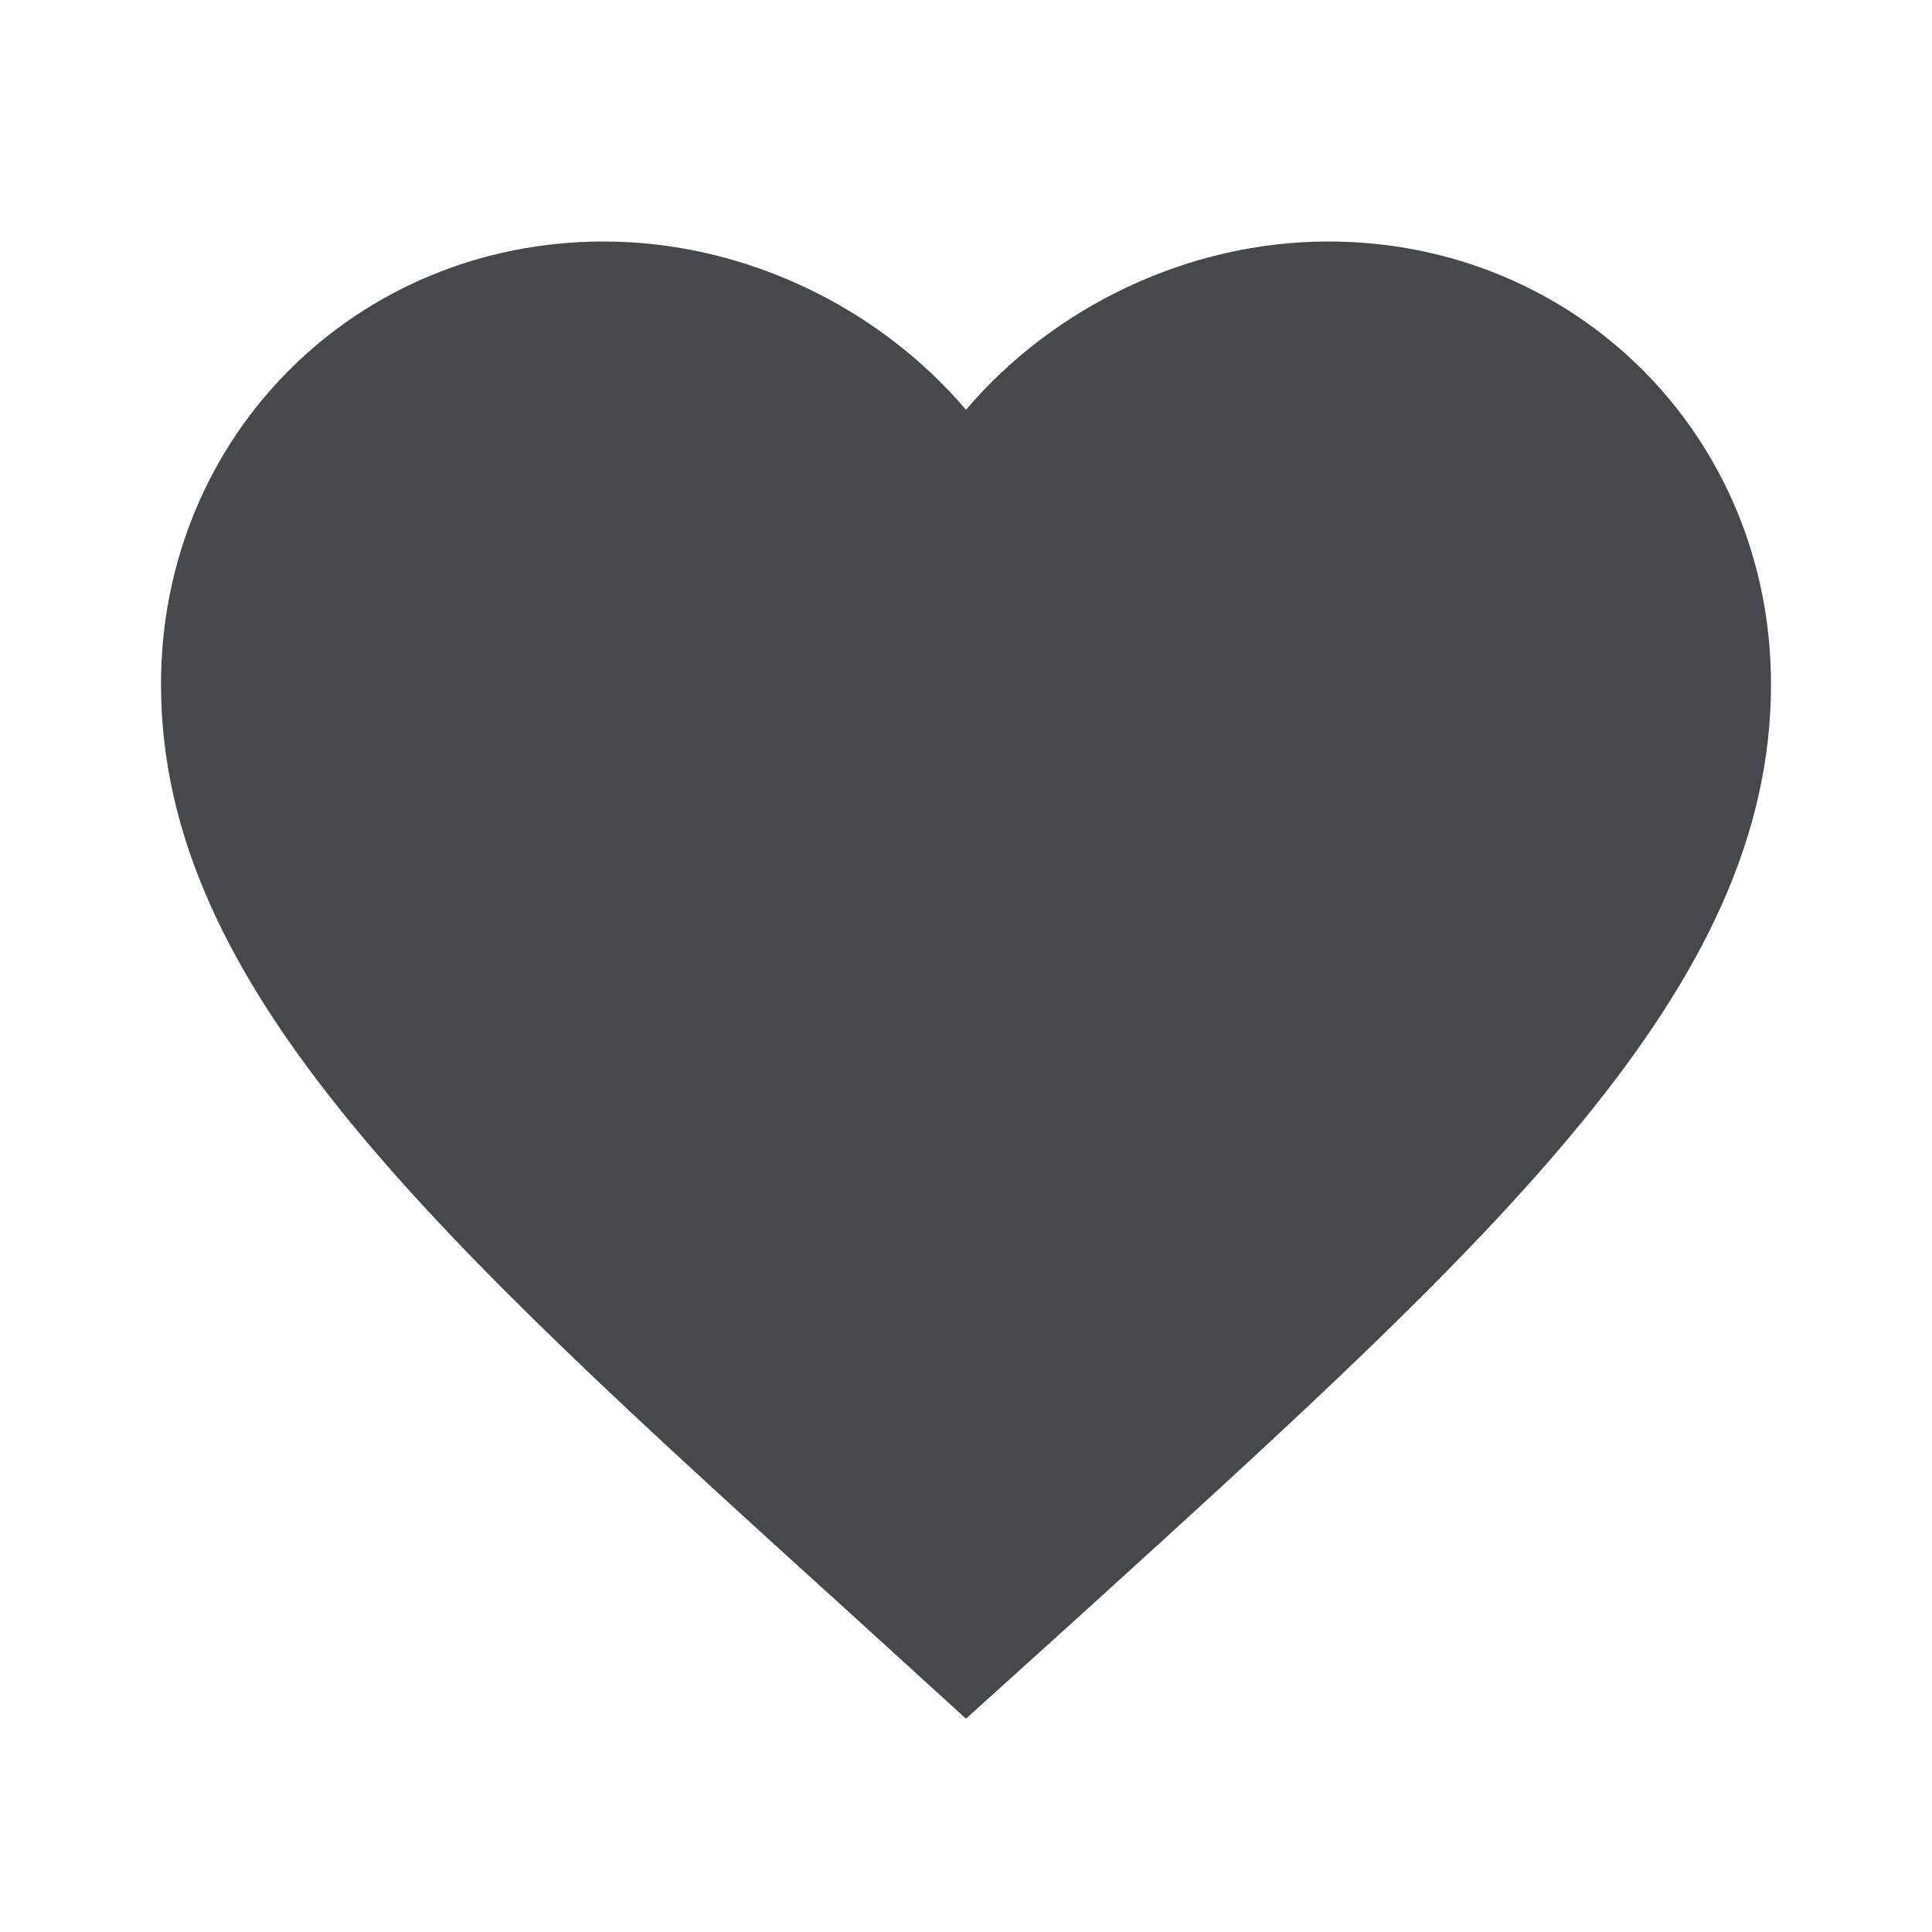
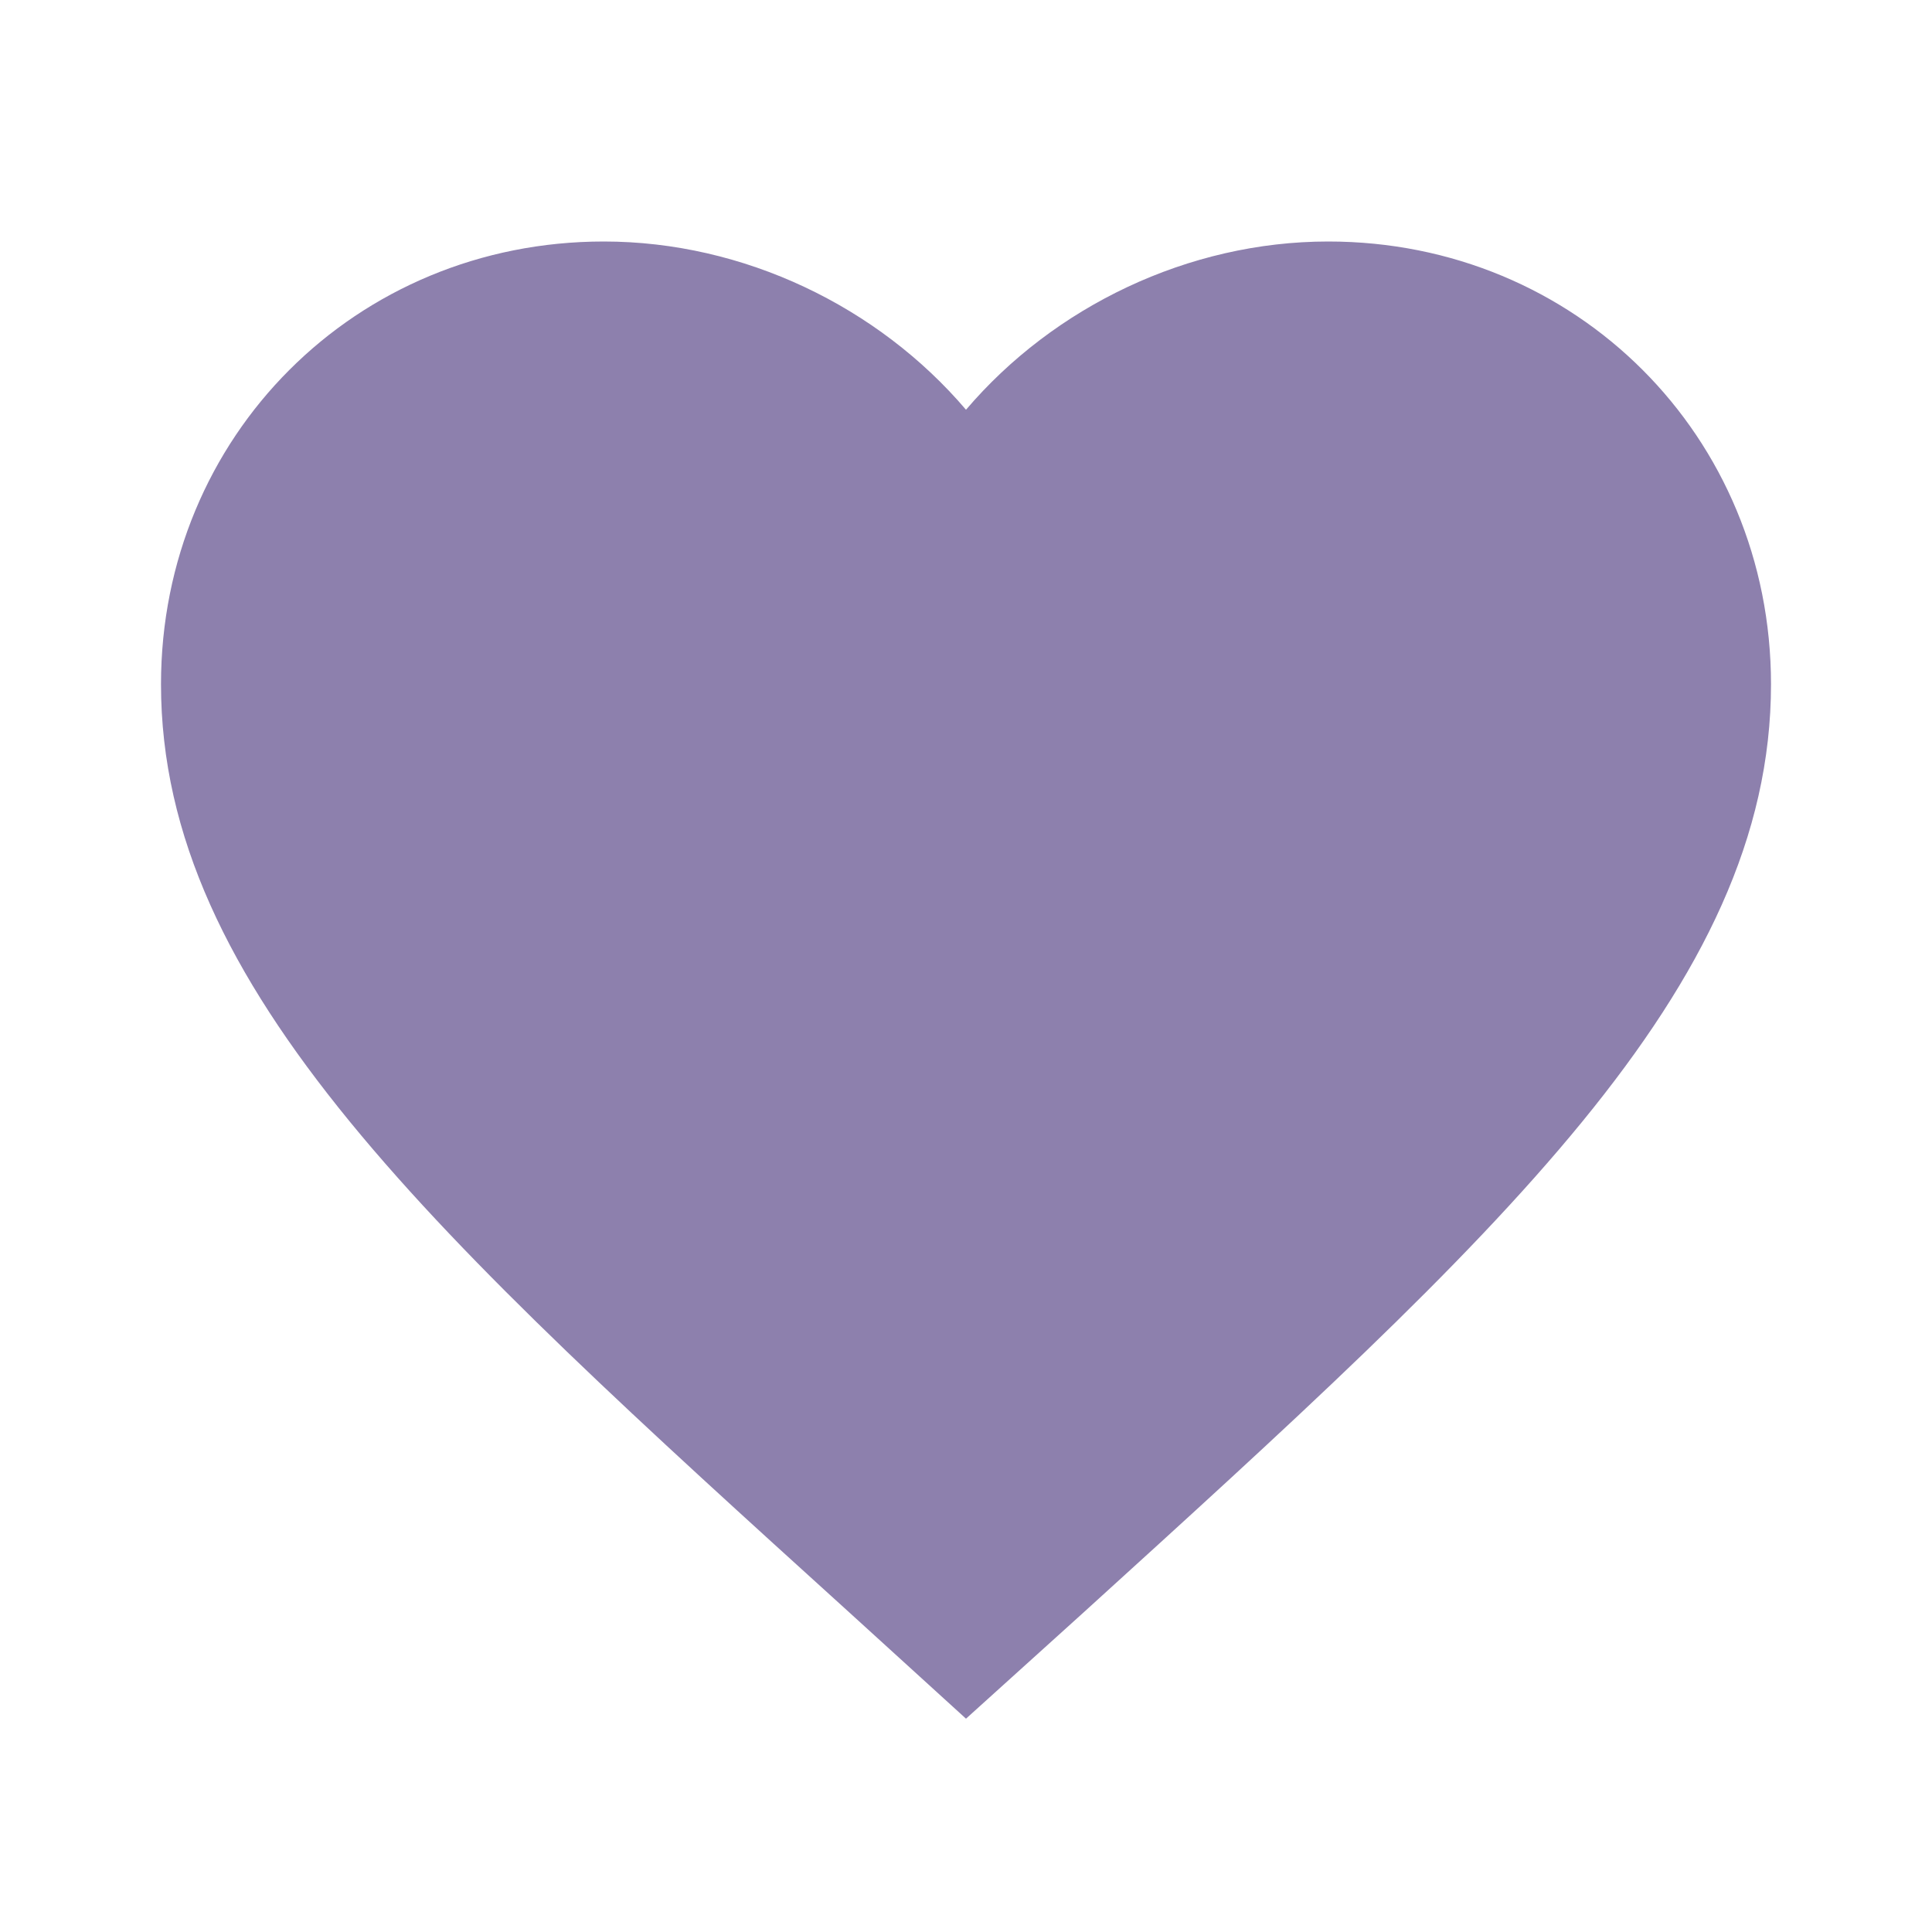
- <svg xmlns="http://www.w3.org/2000/svg" height="24px" viewBox="0 0 24 24" width="24px" fill="#46494c">
+ <svg xmlns="http://www.w3.org/2000/svg" height="24px" viewBox="0 0 24 24" width="24px" fill="#8D80AD">
  <path d="M0 0h24v24H0z" fill="none" />
  <path d="M12 21.35l-1.45-1.32C5.4 15.36 2 12.28 2 8.5 2 5.42 4.42 3 7.5 3c1.74 0 3.41.81 4.5 2.09C13.09 3.81 14.76 3 16.5 3 19.58 3 22 5.42 22 8.5c0 3.78-3.4 6.86-8.55 11.54L12 21.35z" />
</svg>
